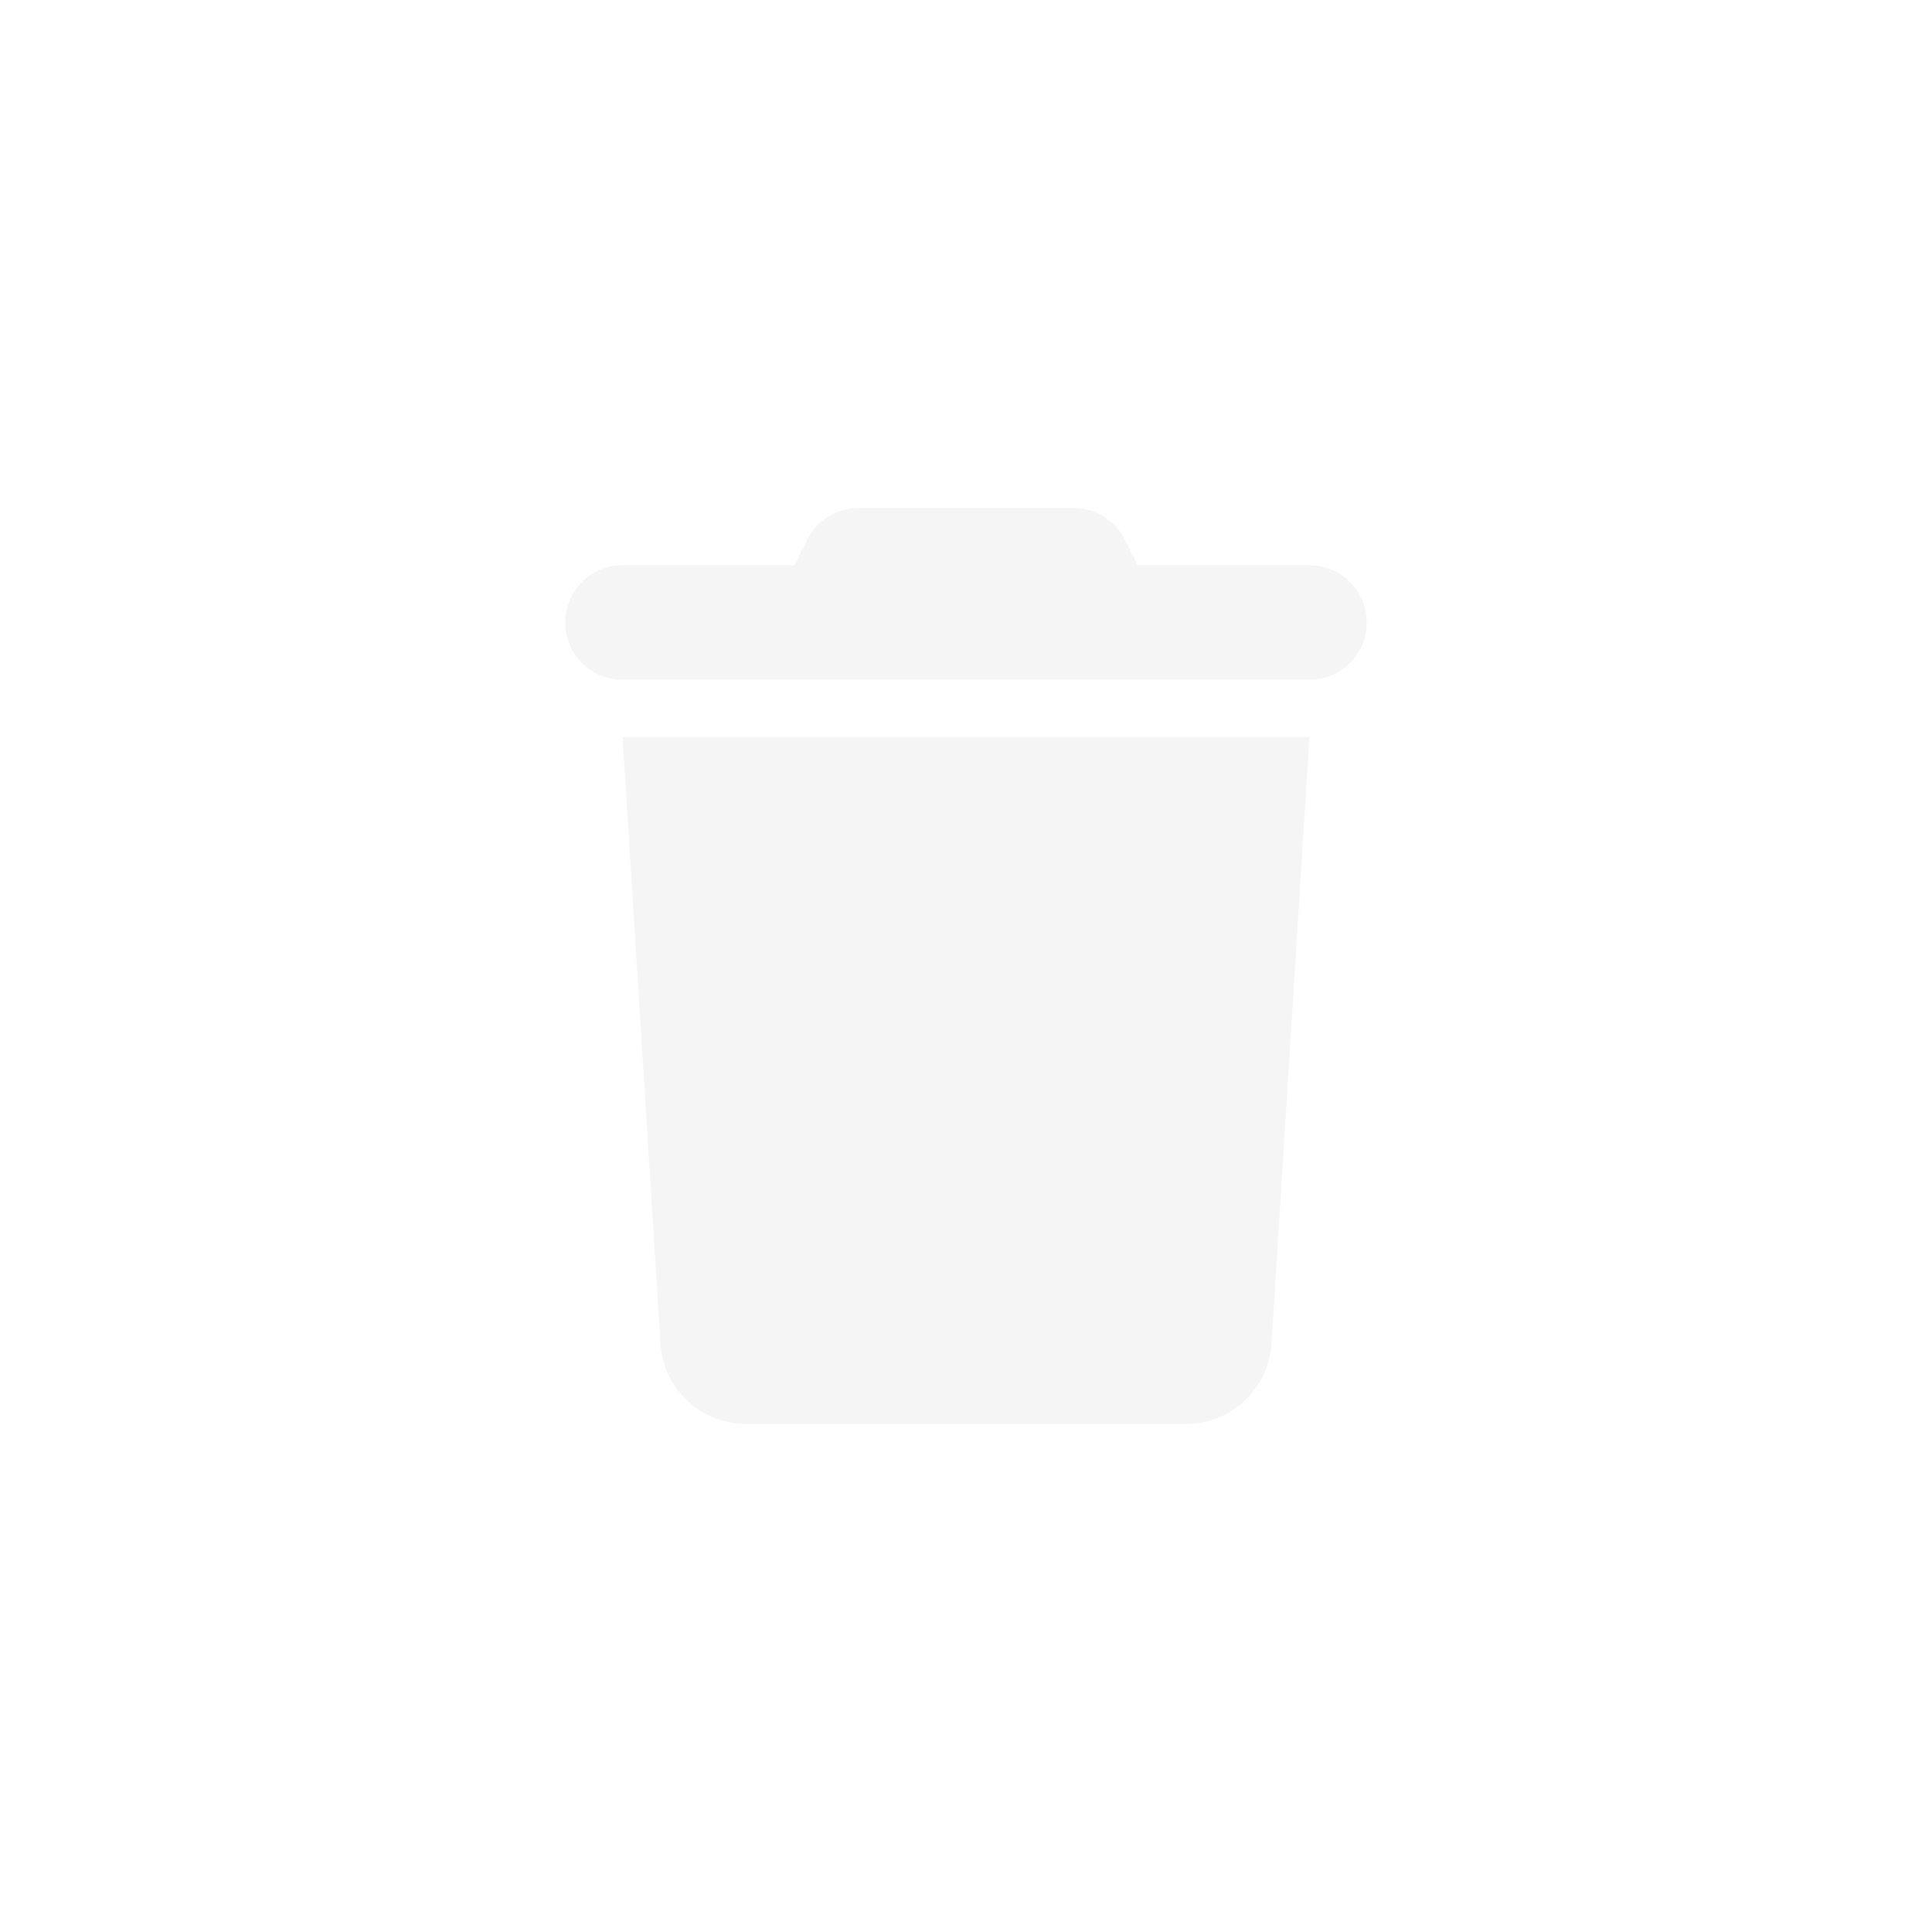
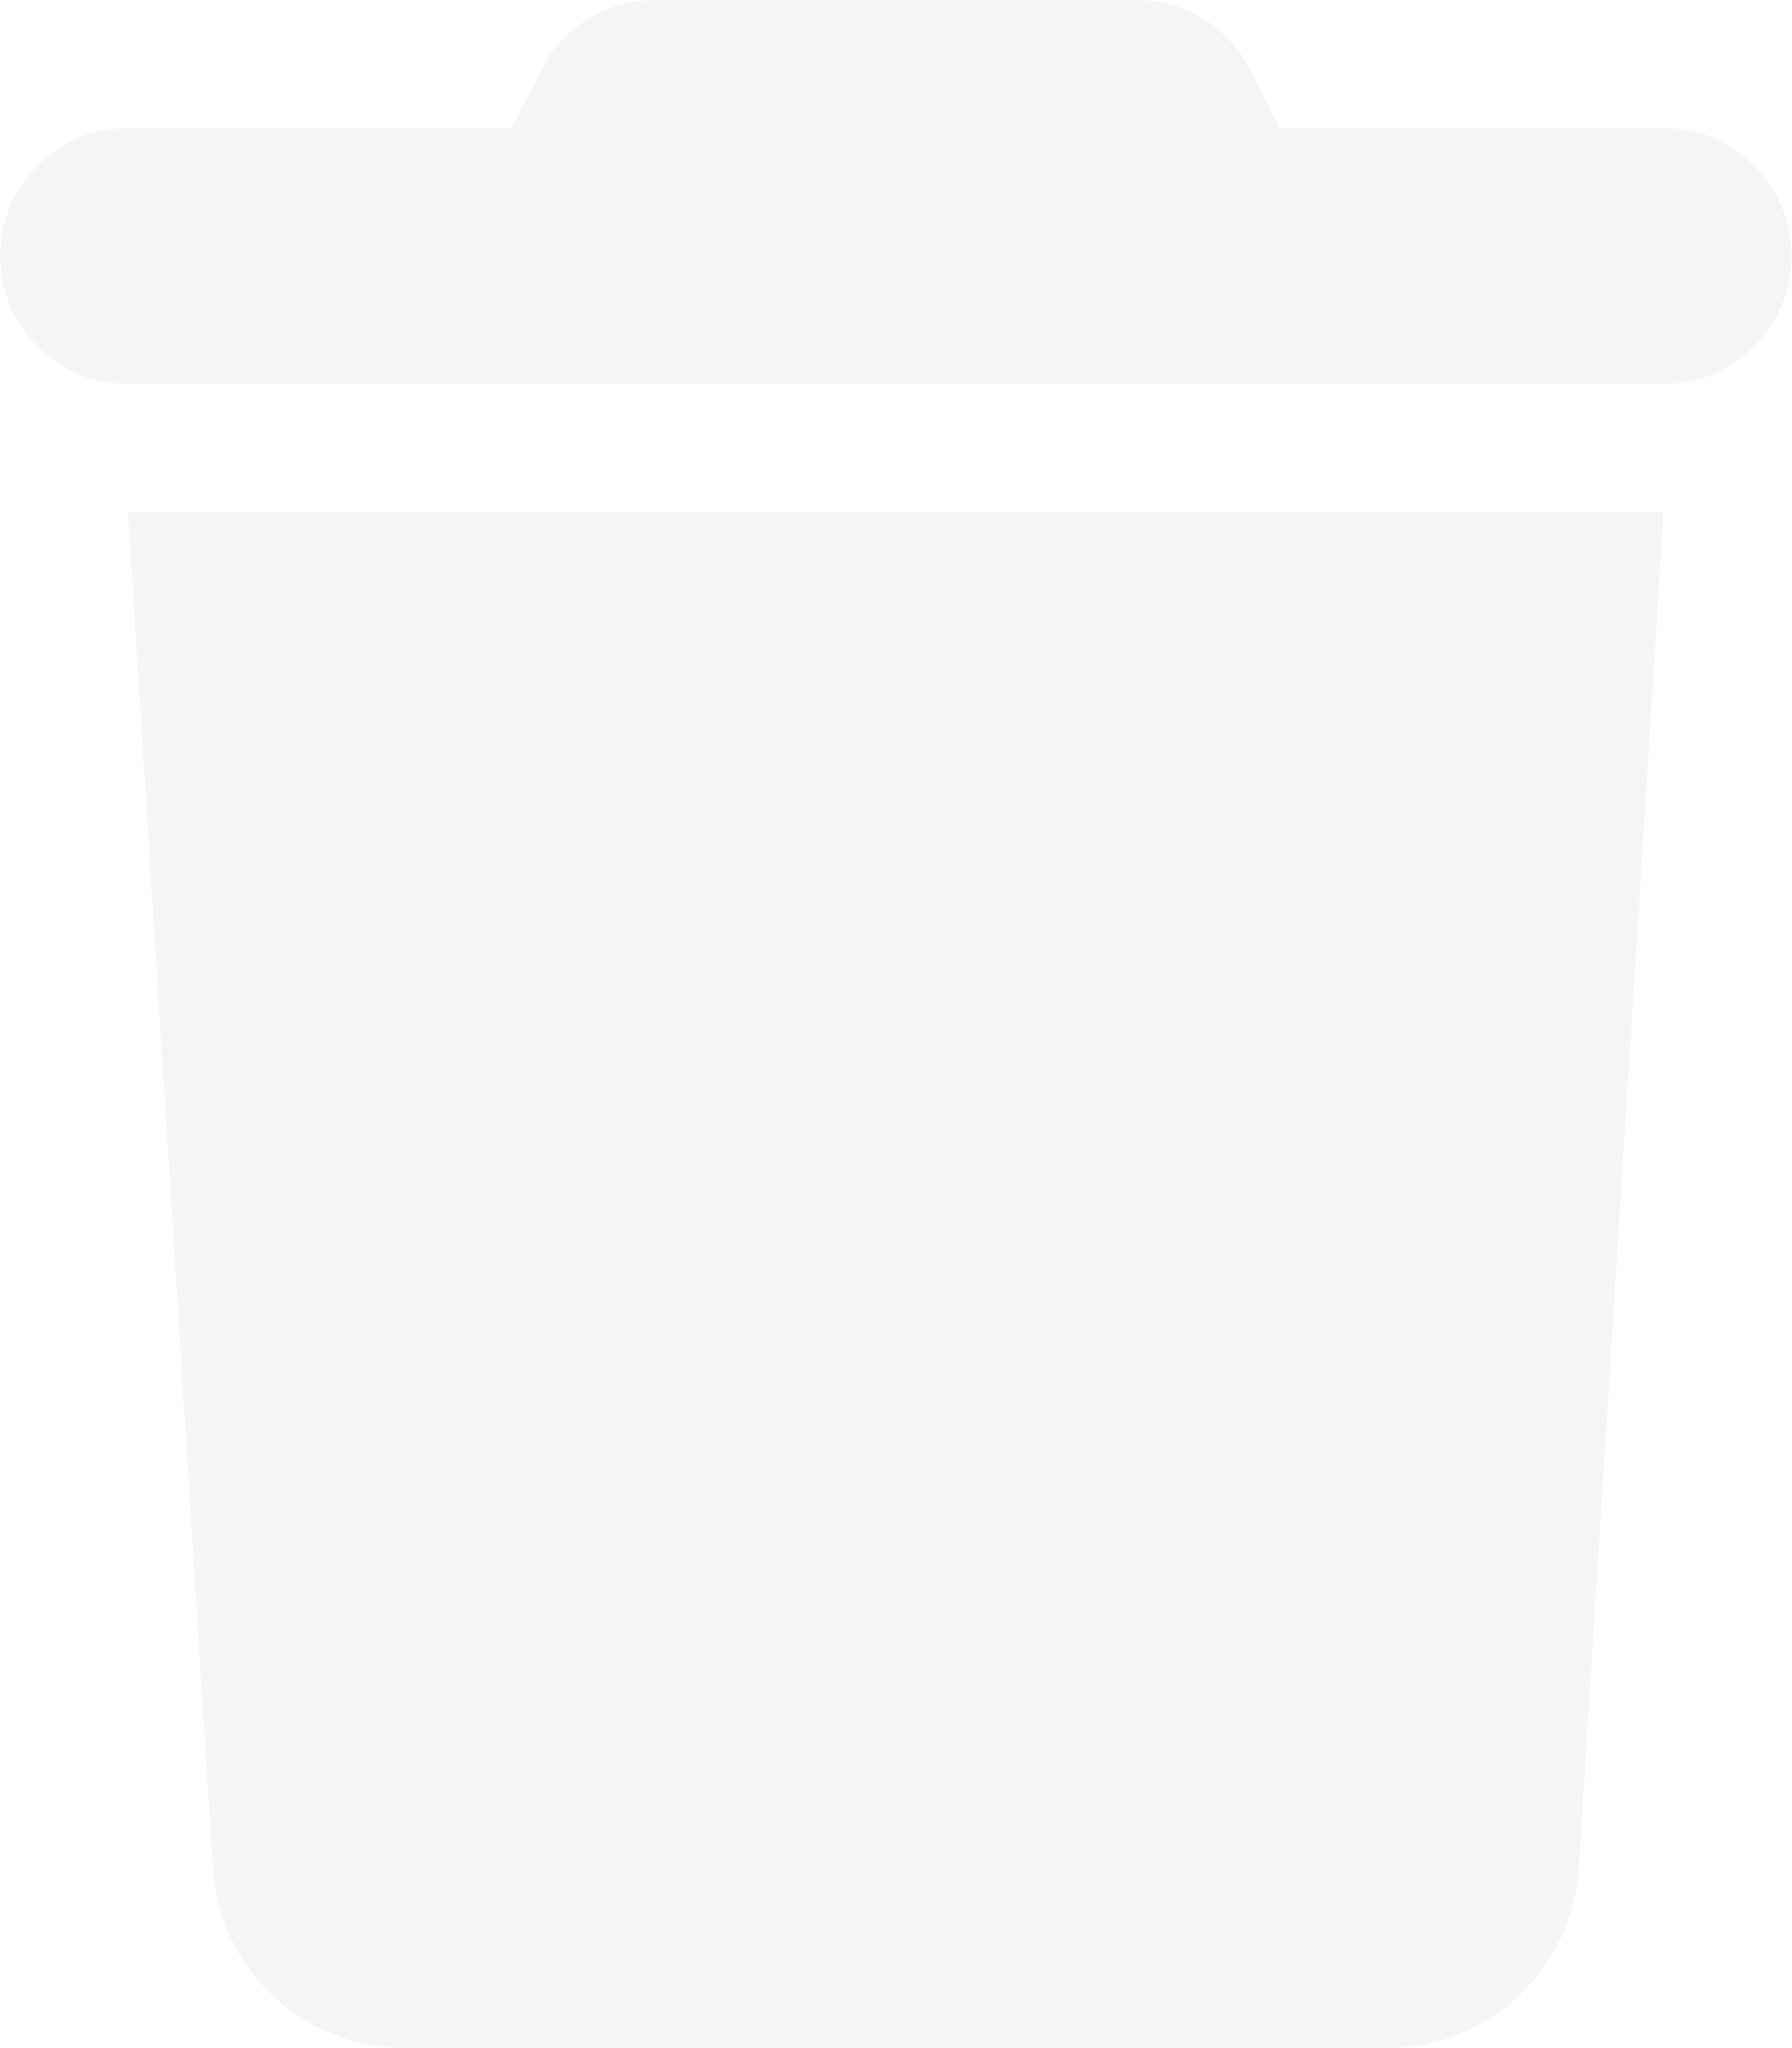
- <svg xmlns="http://www.w3.org/2000/svg" version="1.1" width="1080" height="1080" viewBox="0 0 1080 1080" xml:space="preserve">
-   <defs>
- </defs>
-   <g transform="matrix(1 0 0 1 540 540)" id="bea18bd9-8856-4237-adcf-c3dd735920c8">
-     <rect style="stroke: none; stroke-width: 1; stroke-dasharray: none; stroke-linecap: butt; stroke-dashoffset: 0; stroke-linejoin: miter; stroke-miterlimit: 4; fill: rgb(255,255,255); fill-rule: nonzero; opacity: 1; visibility: hidden;" vector-effect="non-scaling-stroke" x="-540" y="-540" rx="0" ry="0" width="1080" height="1080" />
-   </g>
-   <g transform="matrix(1 0 0 1 540 540)" id="fbd3b118-d827-47c7-abf0-c0c1f9e1a2b1">
- </g>
-   <g transform="matrix(1 0 0 1 540 540)" id="e27d6958-0e17-4efc-b86e-ee734a13a879">
-     <path style="stroke: rgb(0,0,0); stroke-width: 0; stroke-dasharray: none; stroke-linecap: butt; stroke-dashoffset: 0; stroke-linejoin: miter; stroke-miterlimit: 4; fill: rgb(245,245,245); fill-rule: nonzero; opacity: 1;" vector-effect="non-scaling-stroke" transform=" translate(-224, -256)" d="M 135.2 17.7 L 128 32 L 32 32 C 14.3 32 0 46.3 0 64 C 0 81.7 14.3 96 32 96 L 416 96 C 433.7 96 448 81.7 448 64 C 448 46.3 433.7 32 416 32 L 320 32 L 312.8 17.7 C 307.4 6.8 296.3 0 284.2 0 L 163.8 0 C 151.7 0 140.6 6.8 135.2 17.7 z M 416 128 L 32 128 L 53.2 467 C 54.8 492.3 75.8 512 101.1 512 L 346.9 512 C 372.2 512 393.2 492.3 394.8 467 L 416 128 z" stroke-linecap="round" />
+ <svg xmlns="http://www.w3.org/2000/svg" version="1.1" width="448" height="512" viewBox="0 0 448 512" xml:space="preserve" id="svg1">
+   <defs id="defs1" />
+   <g transform="translate(224,256)" id="e27d6958-0e17-4efc-b86e-ee734a13a879">
+     <path style="opacity:1;fill:#f5f5f5;fill-rule:nonzero;stroke:#000000;stroke-width:0;stroke-linecap:butt;stroke-linejoin:miter;stroke-miterlimit:4;stroke-dasharray:none;stroke-dashoffset:0" vector-effect="non-scaling-stroke" transform="translate(-224,-256)" d="M 135.2,17.7 128,32 H 32 C 14.3,32 0,46.3 0,64 0,81.7 14.3,96 32,96 h 384 c 17.7,0 32,-14.3 32,-32 0,-17.7 -14.3,-32 -32,-32 H 320 L 312.8,17.7 C 307.4,6.8 296.3,0 284.2,0 H 163.8 C 151.7,0 140.6,6.8 135.2,17.7 Z M 416,128 H 32 l 21.2,339 c 1.6,25.3 22.6,45 47.9,45 h 245.8 c 25.3,0 46.3,-19.7 47.9,-45 z" stroke-linecap="round" id="path1" />
  </g>
</svg>
